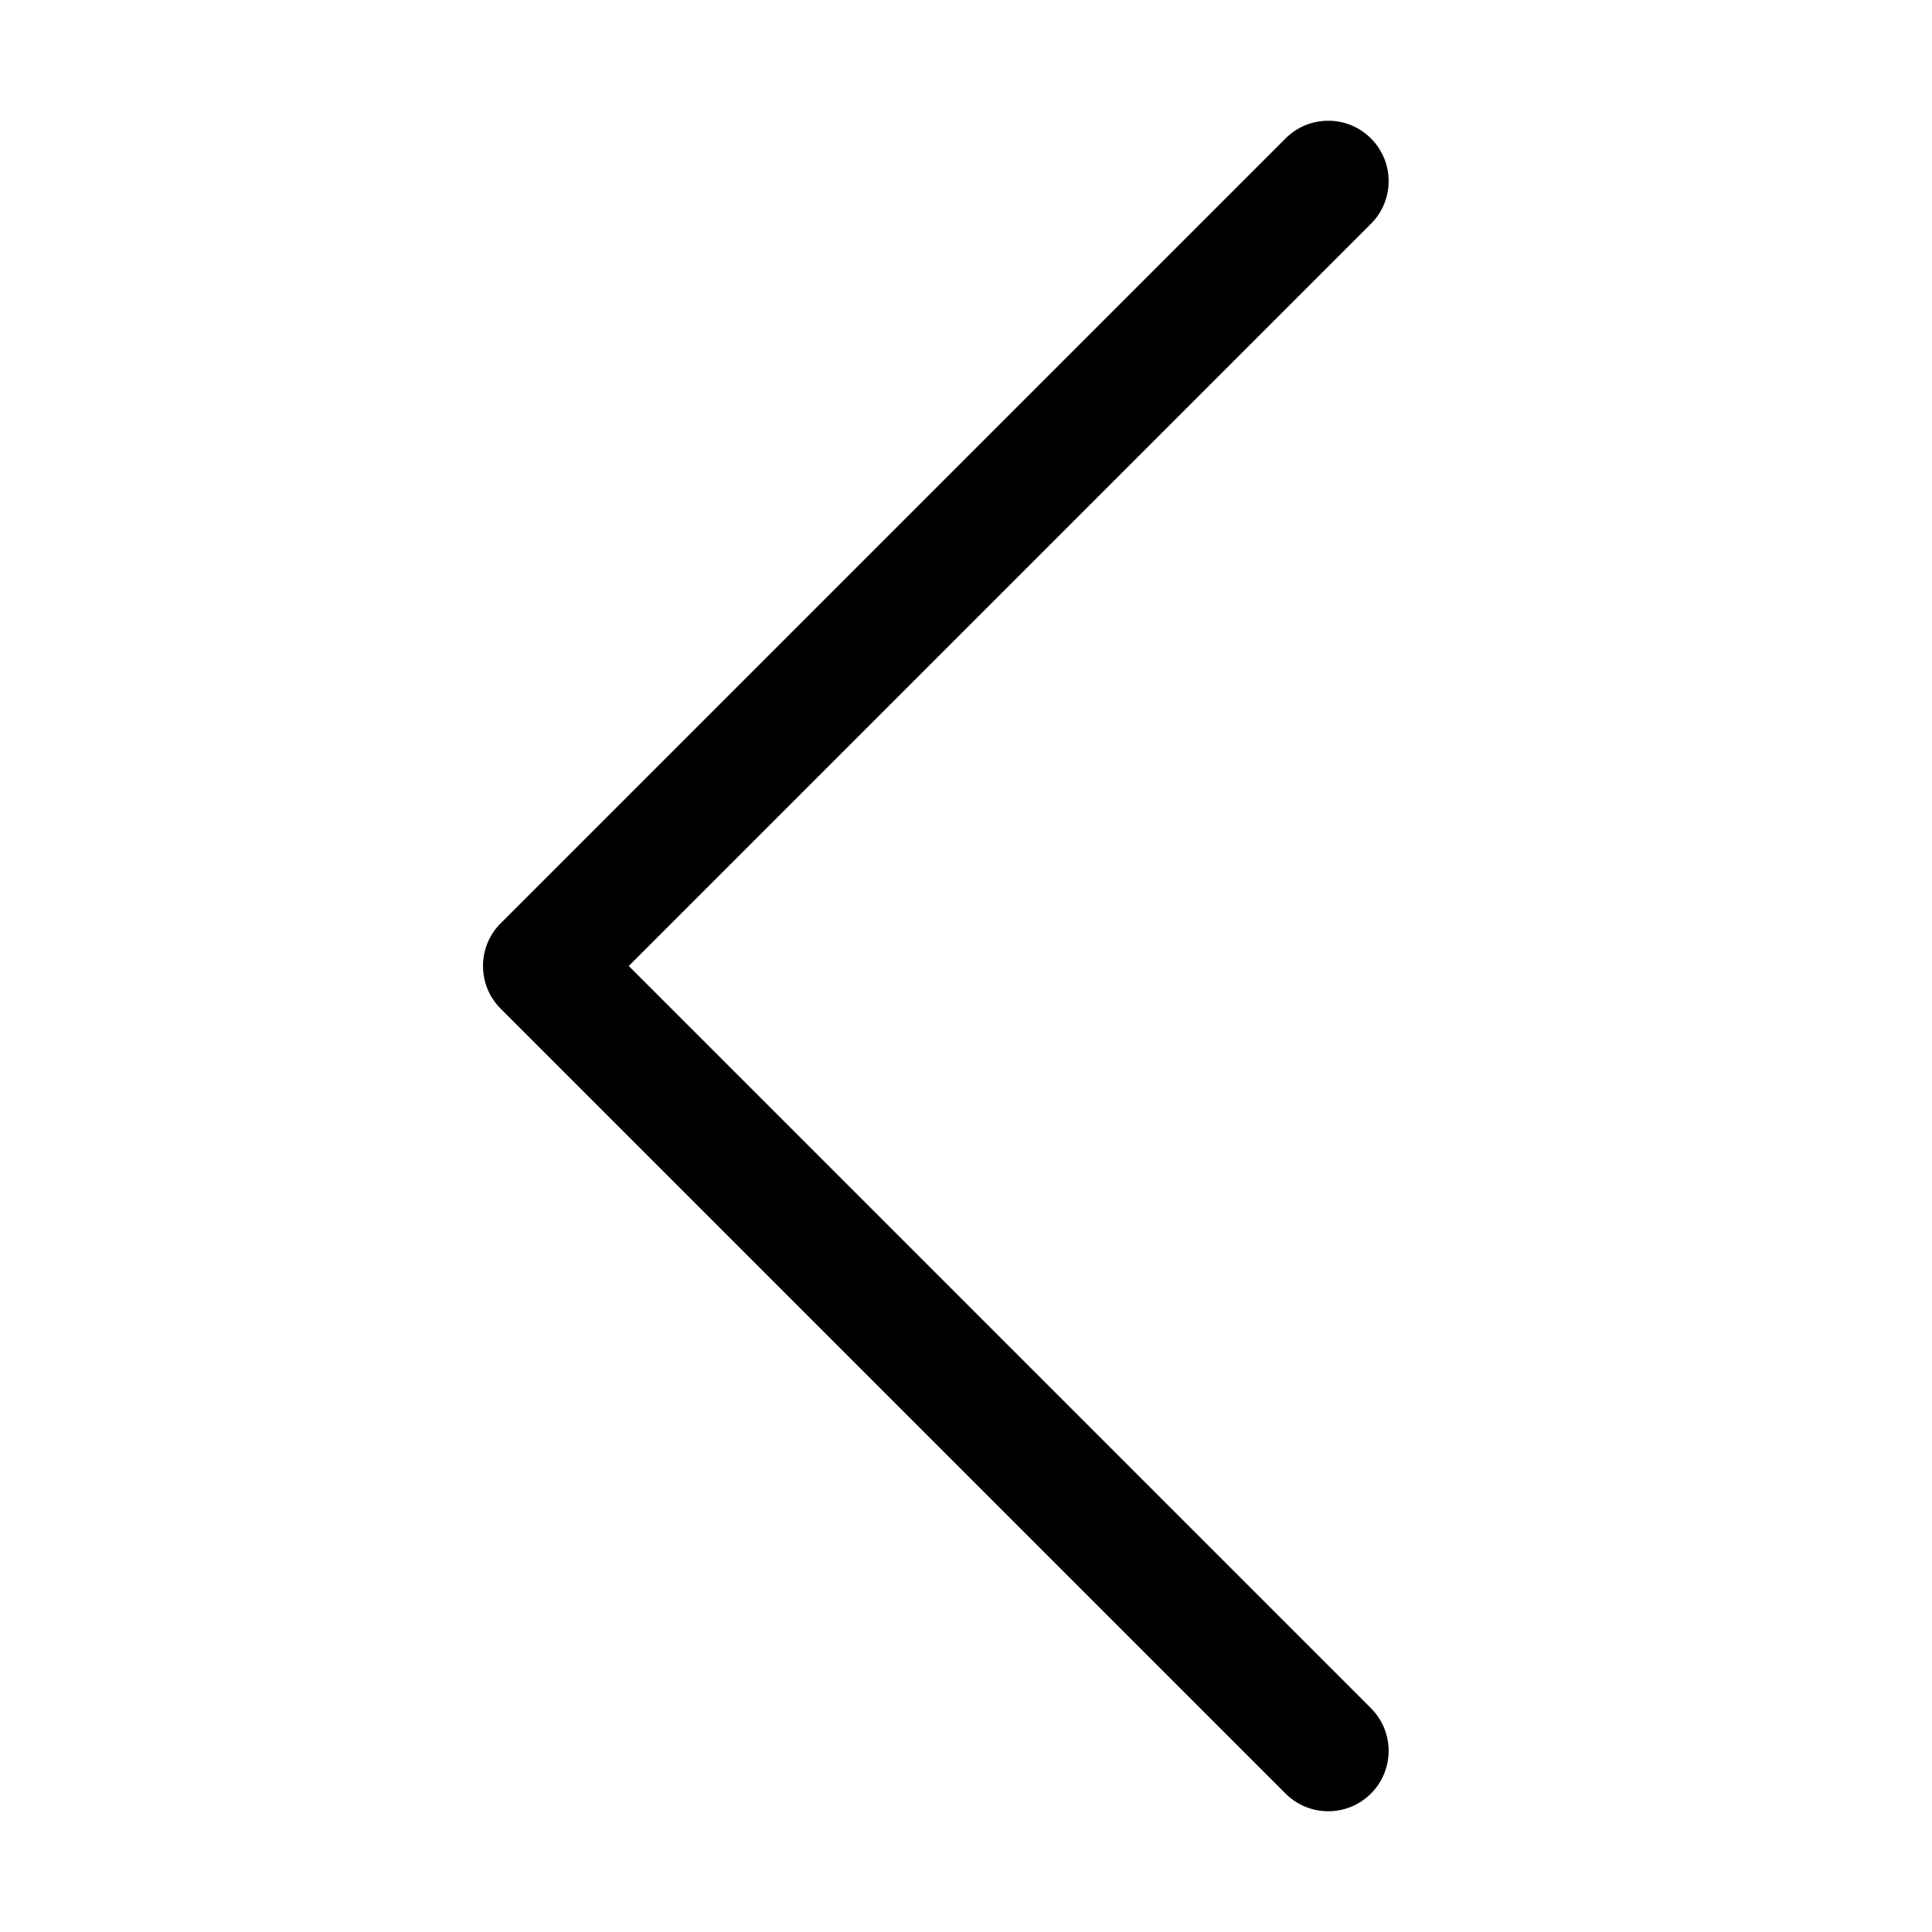
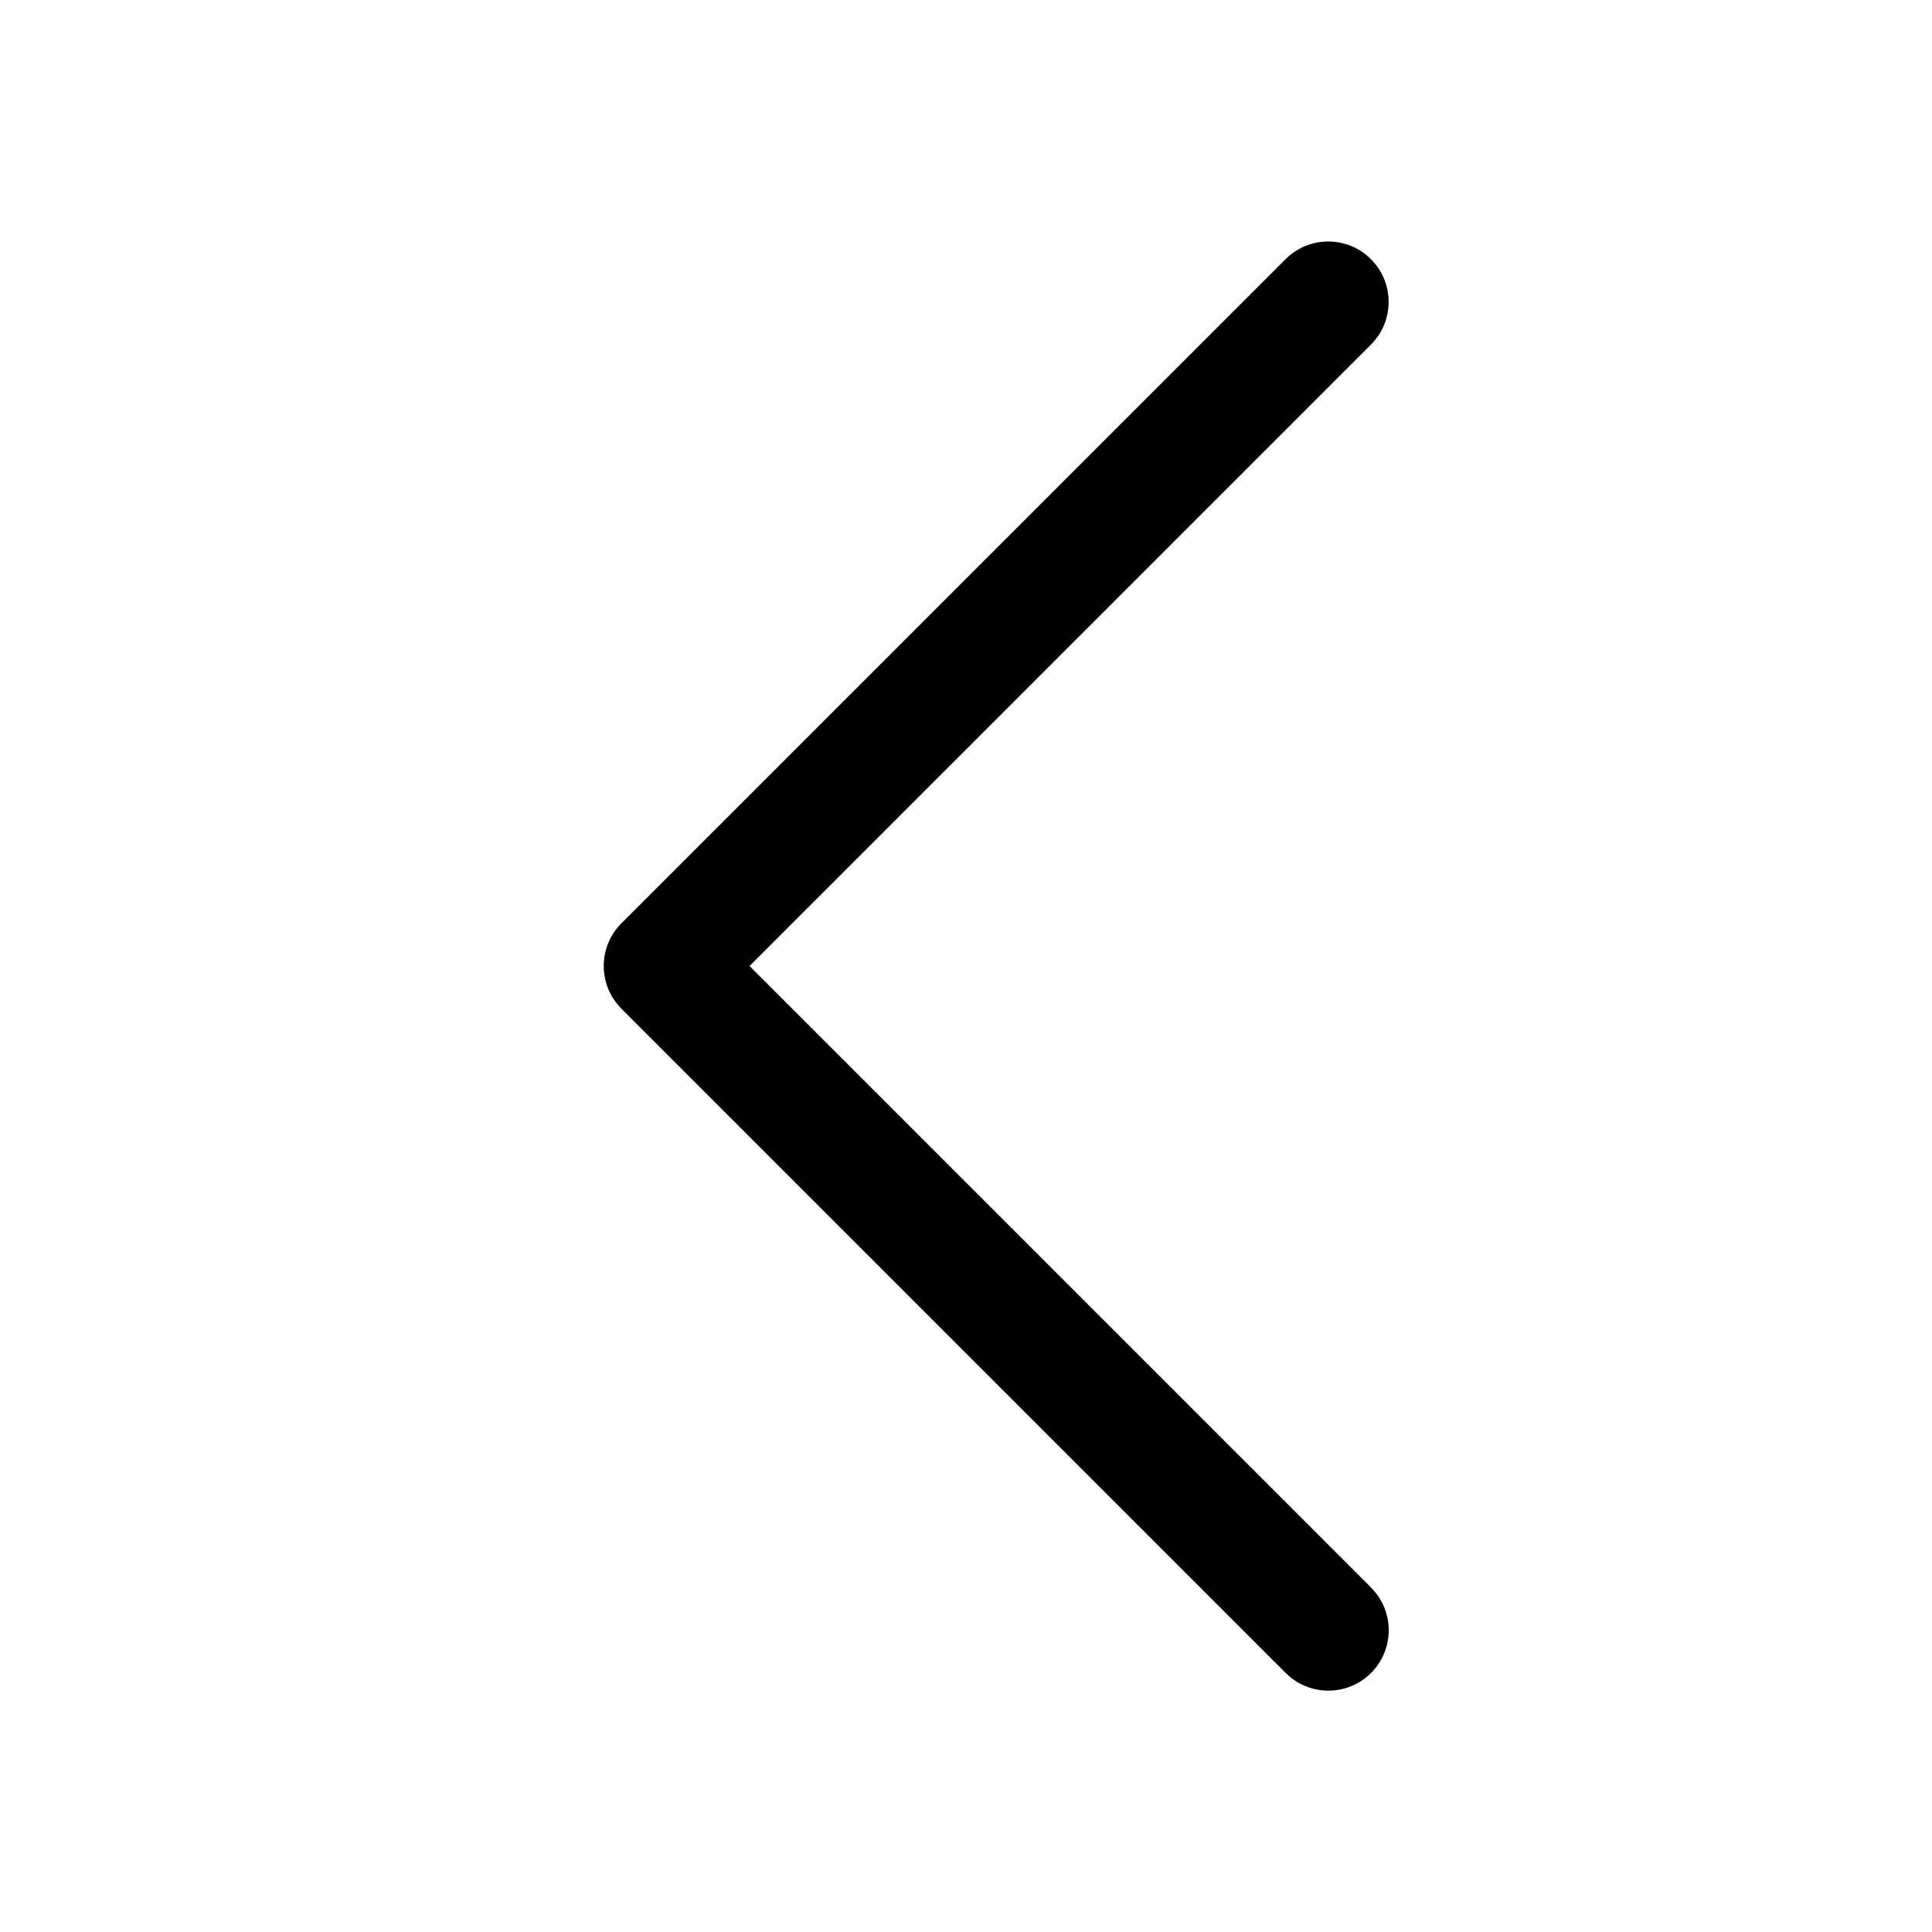
<svg xmlns="http://www.w3.org/2000/svg" width="20" height="20" fill="currentColor" viewBox="0 0 20 20">
-   <path fill-rule="evenodd" d="M14.192 1.433a.625.625 0 0 1 0 .884L6.509 10l7.683 7.683a.625.625 0 1 1-.884.884l-8.125-8.125a.625.625 0 0 1 0-.884l8.125-8.125a.625.625 0 0 1 .884 0Z" clip-rule="evenodd" />
+   <path d="M13.308 2.683a.625.625 0 1 1 .884.884L7.759 10l6.433 6.433.043.048a.625.625 0 0 1-.88.879l-.047-.043-6.875-6.875a.625.625 0 0 1 0-.884l6.875-6.875Z" />
</svg>
